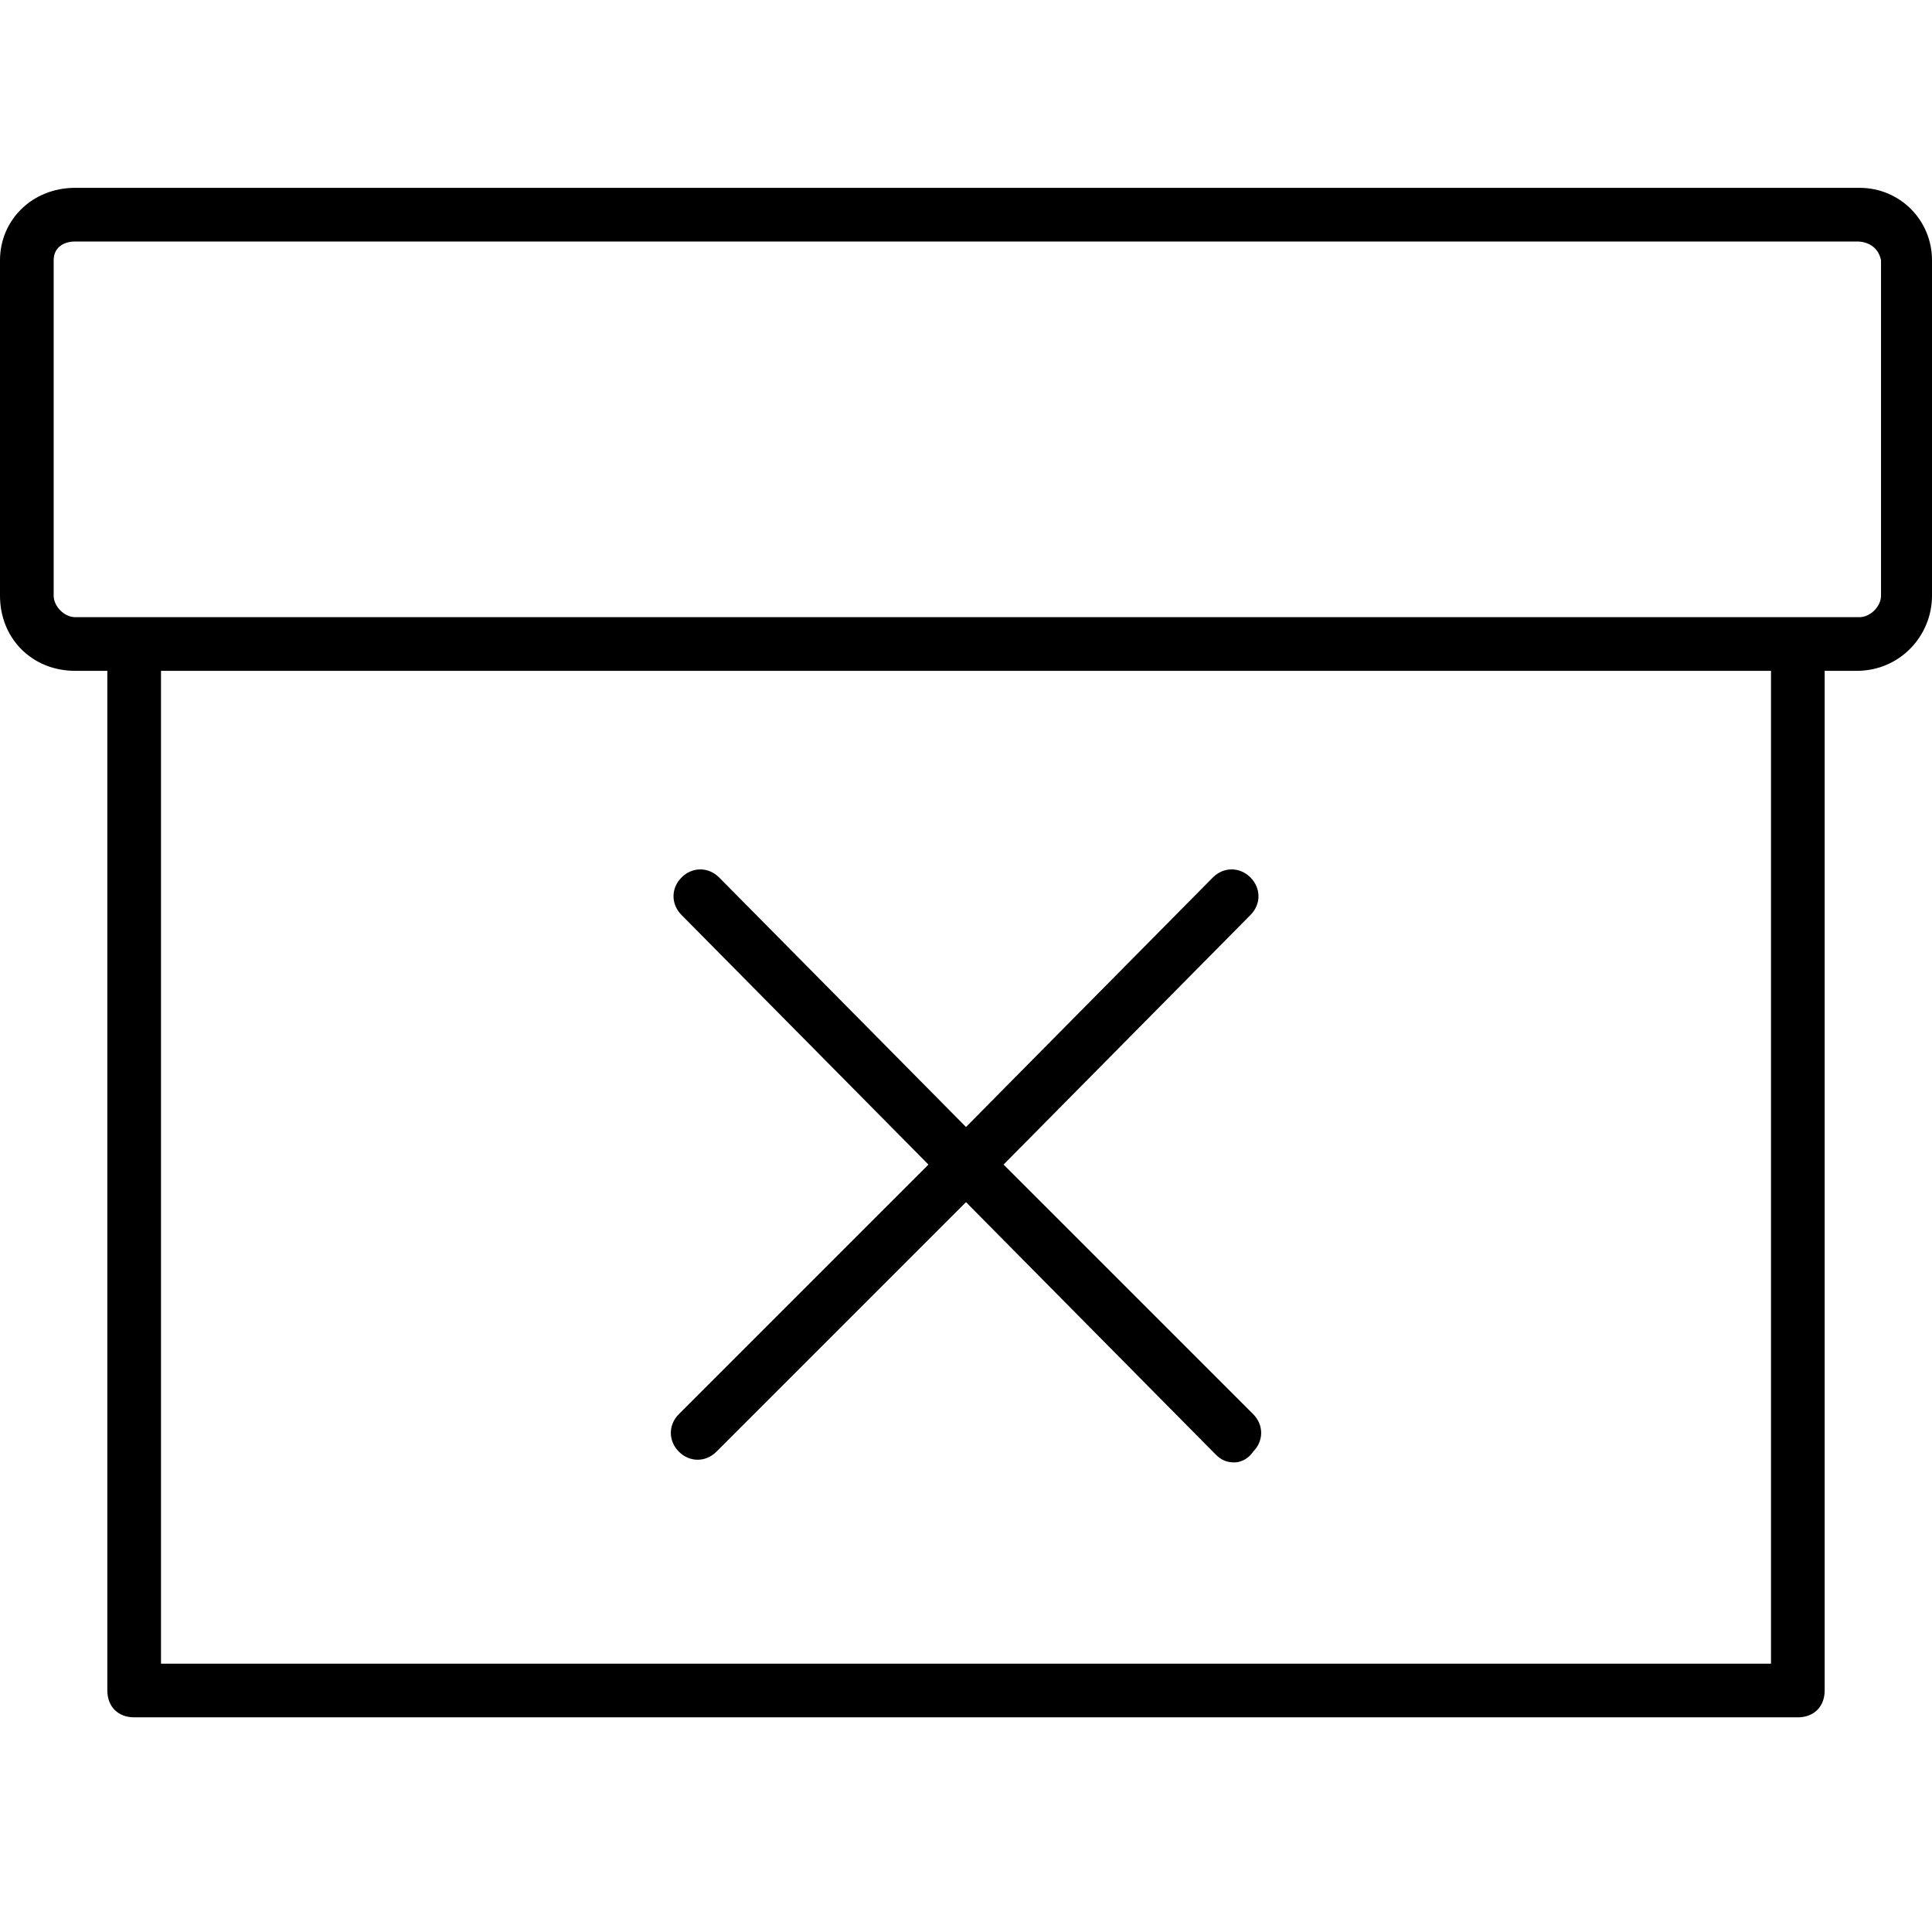
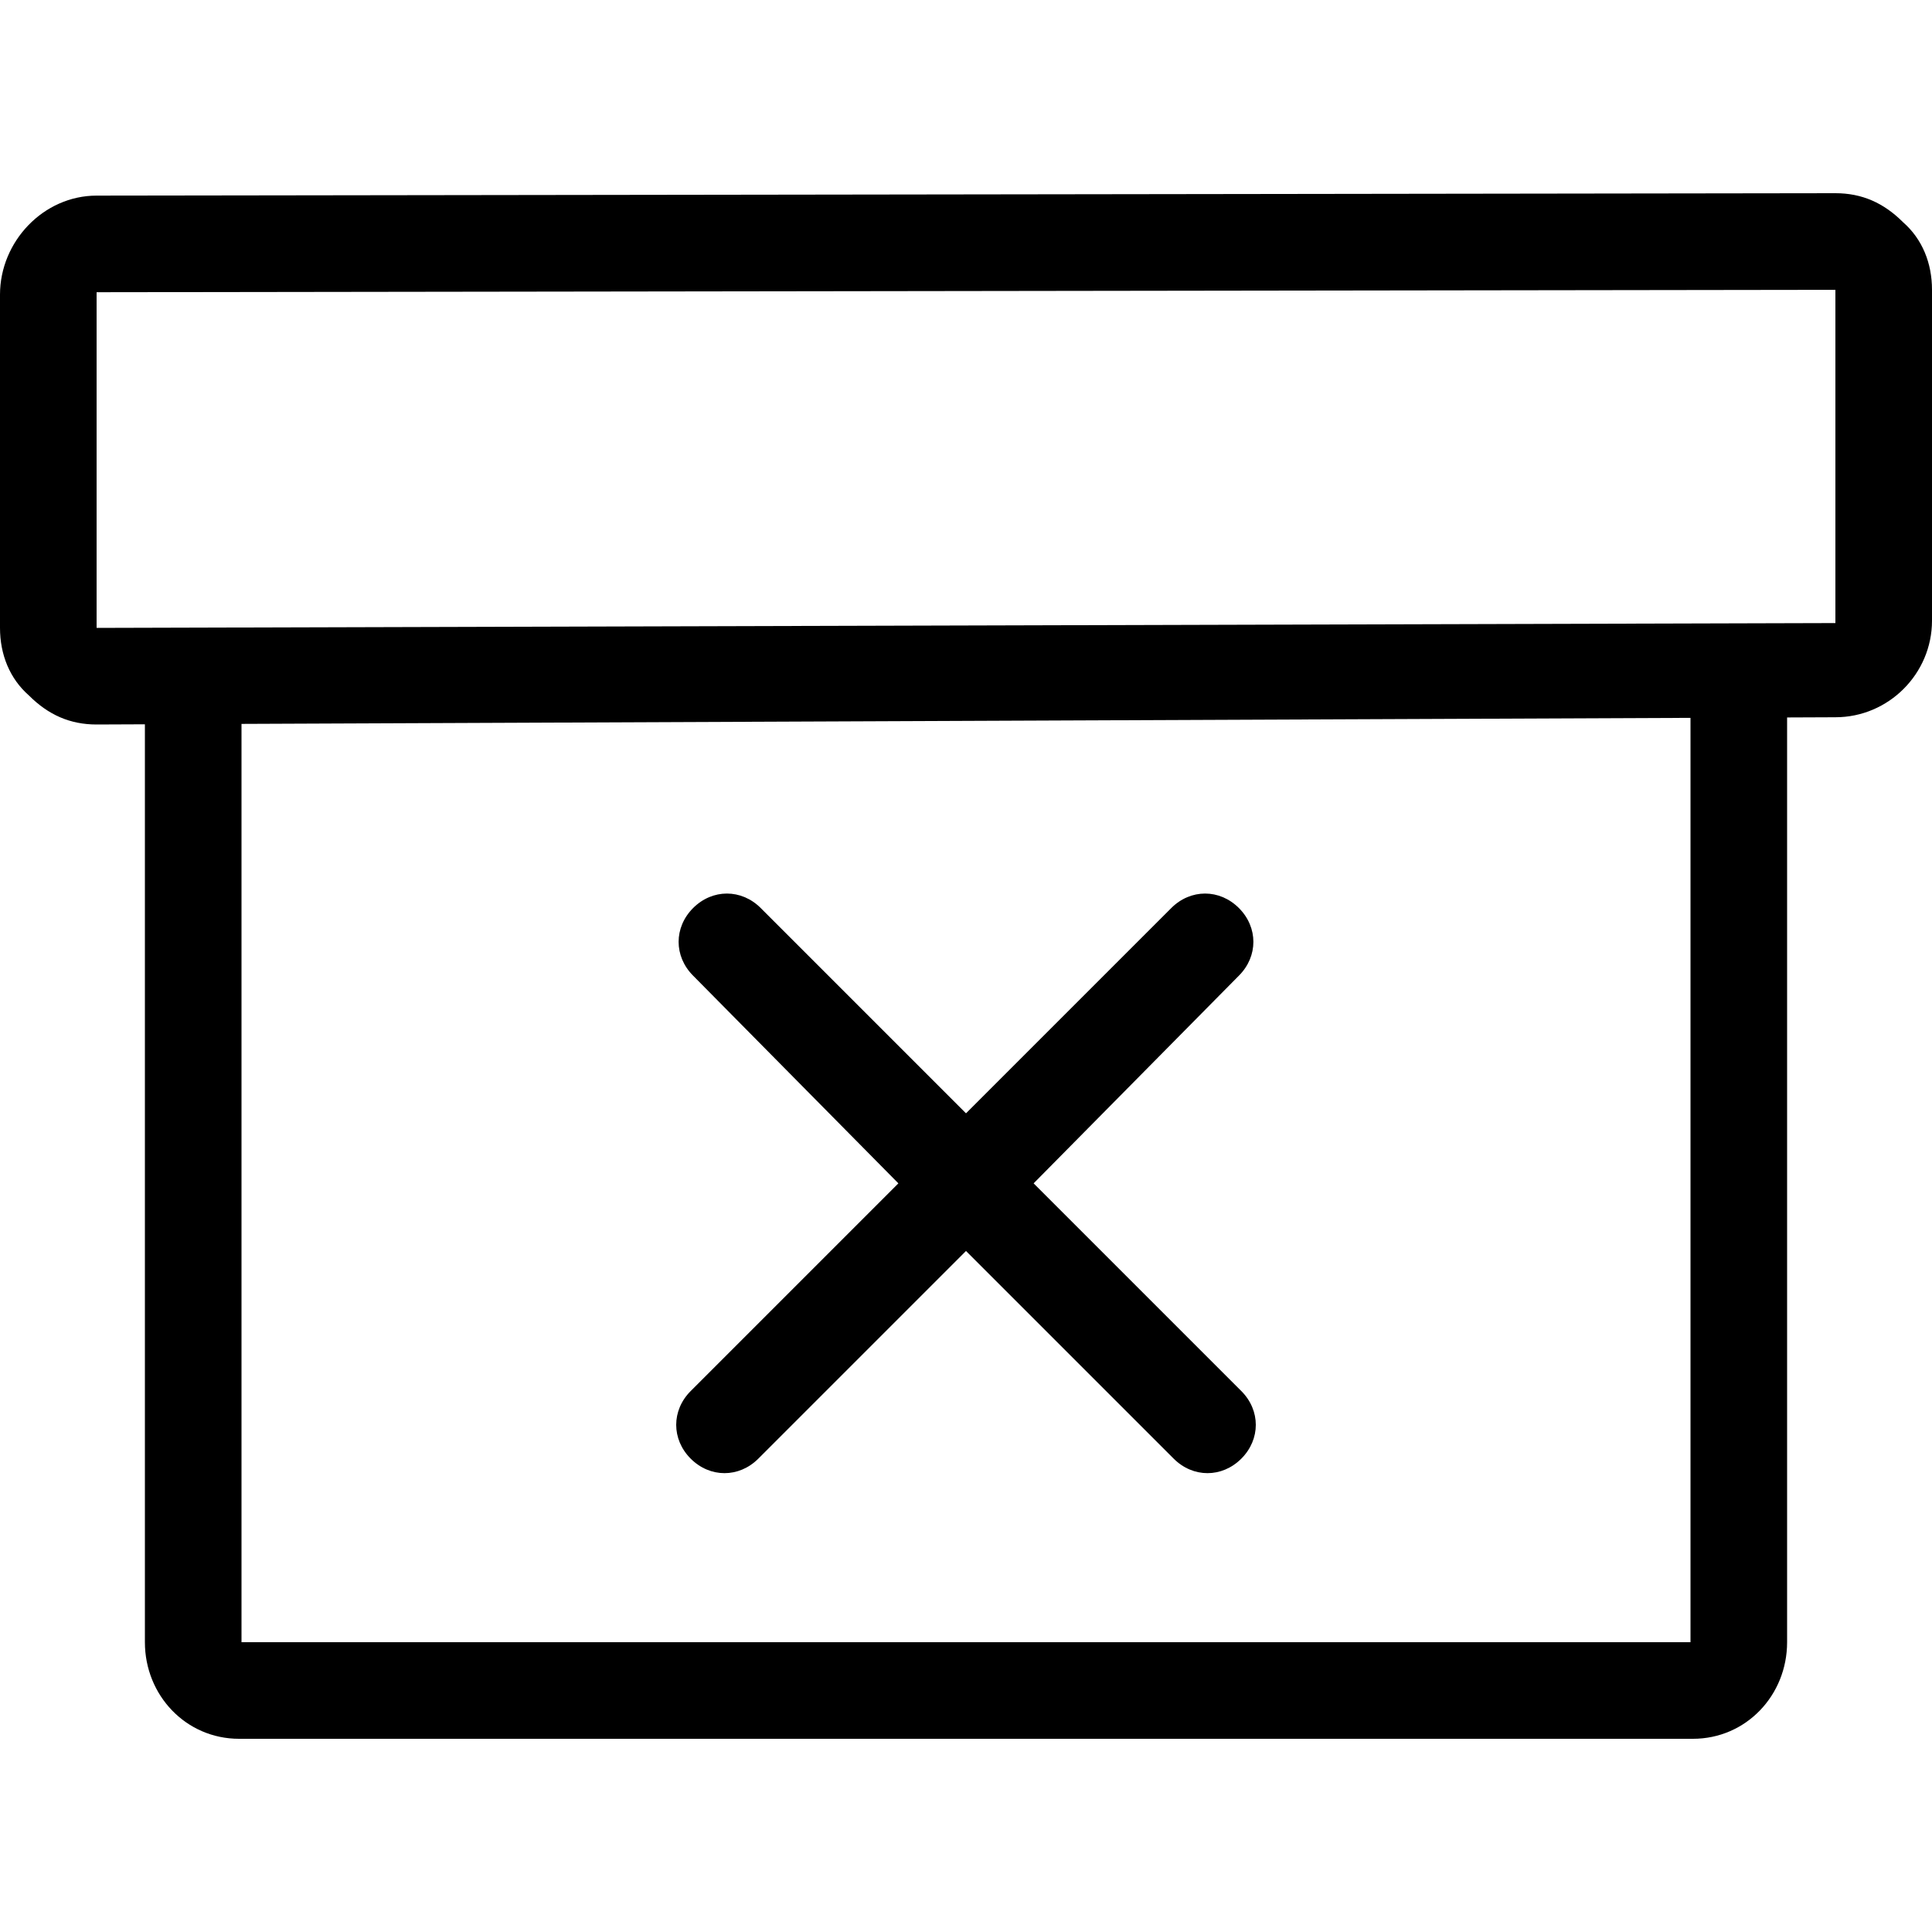
- <svg xmlns="http://www.w3.org/2000/svg" version="1.1" id="Layer_1" x="0px" y="0px" viewBox="0 0 72 72" style="enable-background:new 0 0 72 72;" xml:space="preserve">
-   <g>
-     <path d="M67,64H5c-0.6,0-1-0.4-1-1V25H2.8C1.2,25,0,23.8,0,22.2V9.7C0,8.2,1.2,7,2.8,7h66.5C70.8,7,72,8.2,72,9.7v12.5   c0,1.5-1.2,2.8-2.8,2.8H68v38C68,63.6,67.6,64,67,64z M6,62h60V25H6V62z M2.8,9C2.4,9,2,9.2,2,9.7v12.5C2,22.6,2.4,23,2.8,23h66.5   c0.4,0,0.8-0.4,0.8-0.8V9.7C70,9.2,69.6,9,69.2,9H2.8z M46,54.5c-0.3,0-0.5-0.1-0.7-0.3L36,44.8l-9.3,9.3c-0.4,0.4-1,0.4-1.4,0   c-0.4-0.4-0.4-1,0-1.4l9.3-9.3l-9.2-9.3c-0.4-0.4-0.4-1,0-1.4c0.4-0.4,1-0.4,1.4,0L36,42l9.2-9.3c0.4-0.4,1-0.4,1.4,0   c0.4,0.4,0.4,1,0,1.4l-9.2,9.3l9.3,9.3c0.4,0.4,0.4,1,0,1.4C46.5,54.4,46.2,54.5,46,54.5z" />
-   </g>
+ <svg xmlns="http://www.w3.org/2000/svg" viewBox="0 0 80 80">
+   <path d="M70.1 72H9.9C7.7 72 6 70.2 6 68V28c0-1.1.9-2 2-2s2 .9 2 2v40h60V28c0-1.1.9-2 2-2s2 .9 2 2v40c0 2.2-1.7 4-3.9 4zM4 30c-1.1 0-2-.4-2.8-1.2C.4 28.1 0 27.1 0 26V12.2C0 10 1.8 8.1 4 8.1L76 8c1.1 0 2 .4 2.8 1.2.8.7 1.2 1.7 1.2 2.8v13.7c0 2.2-1.8 4-4 4L4 30zm72-18l-72 .1V26l72-.2V12zM51.4 60.4c-.4.4-.9.6-1.4.6-.5 0-1-.2-1.4-.6L40 51.8l-8.6 8.6c-.4.4-.9.6-1.4.6-.5 0-1-.2-1.4-.6-.8-.8-.8-2 0-2.8l8.6-8.6-8.5-8.6c-.8-.8-.8-2 0-2.8s2-.8 2.8 0l8.5 8.5 8.5-8.5c.8-.8 2-.8 2.8 0 .8.8.8 2 0 2.8L42.8 49l8.6 8.6c.8.8.8 2 0 2.8z" />
</svg>
